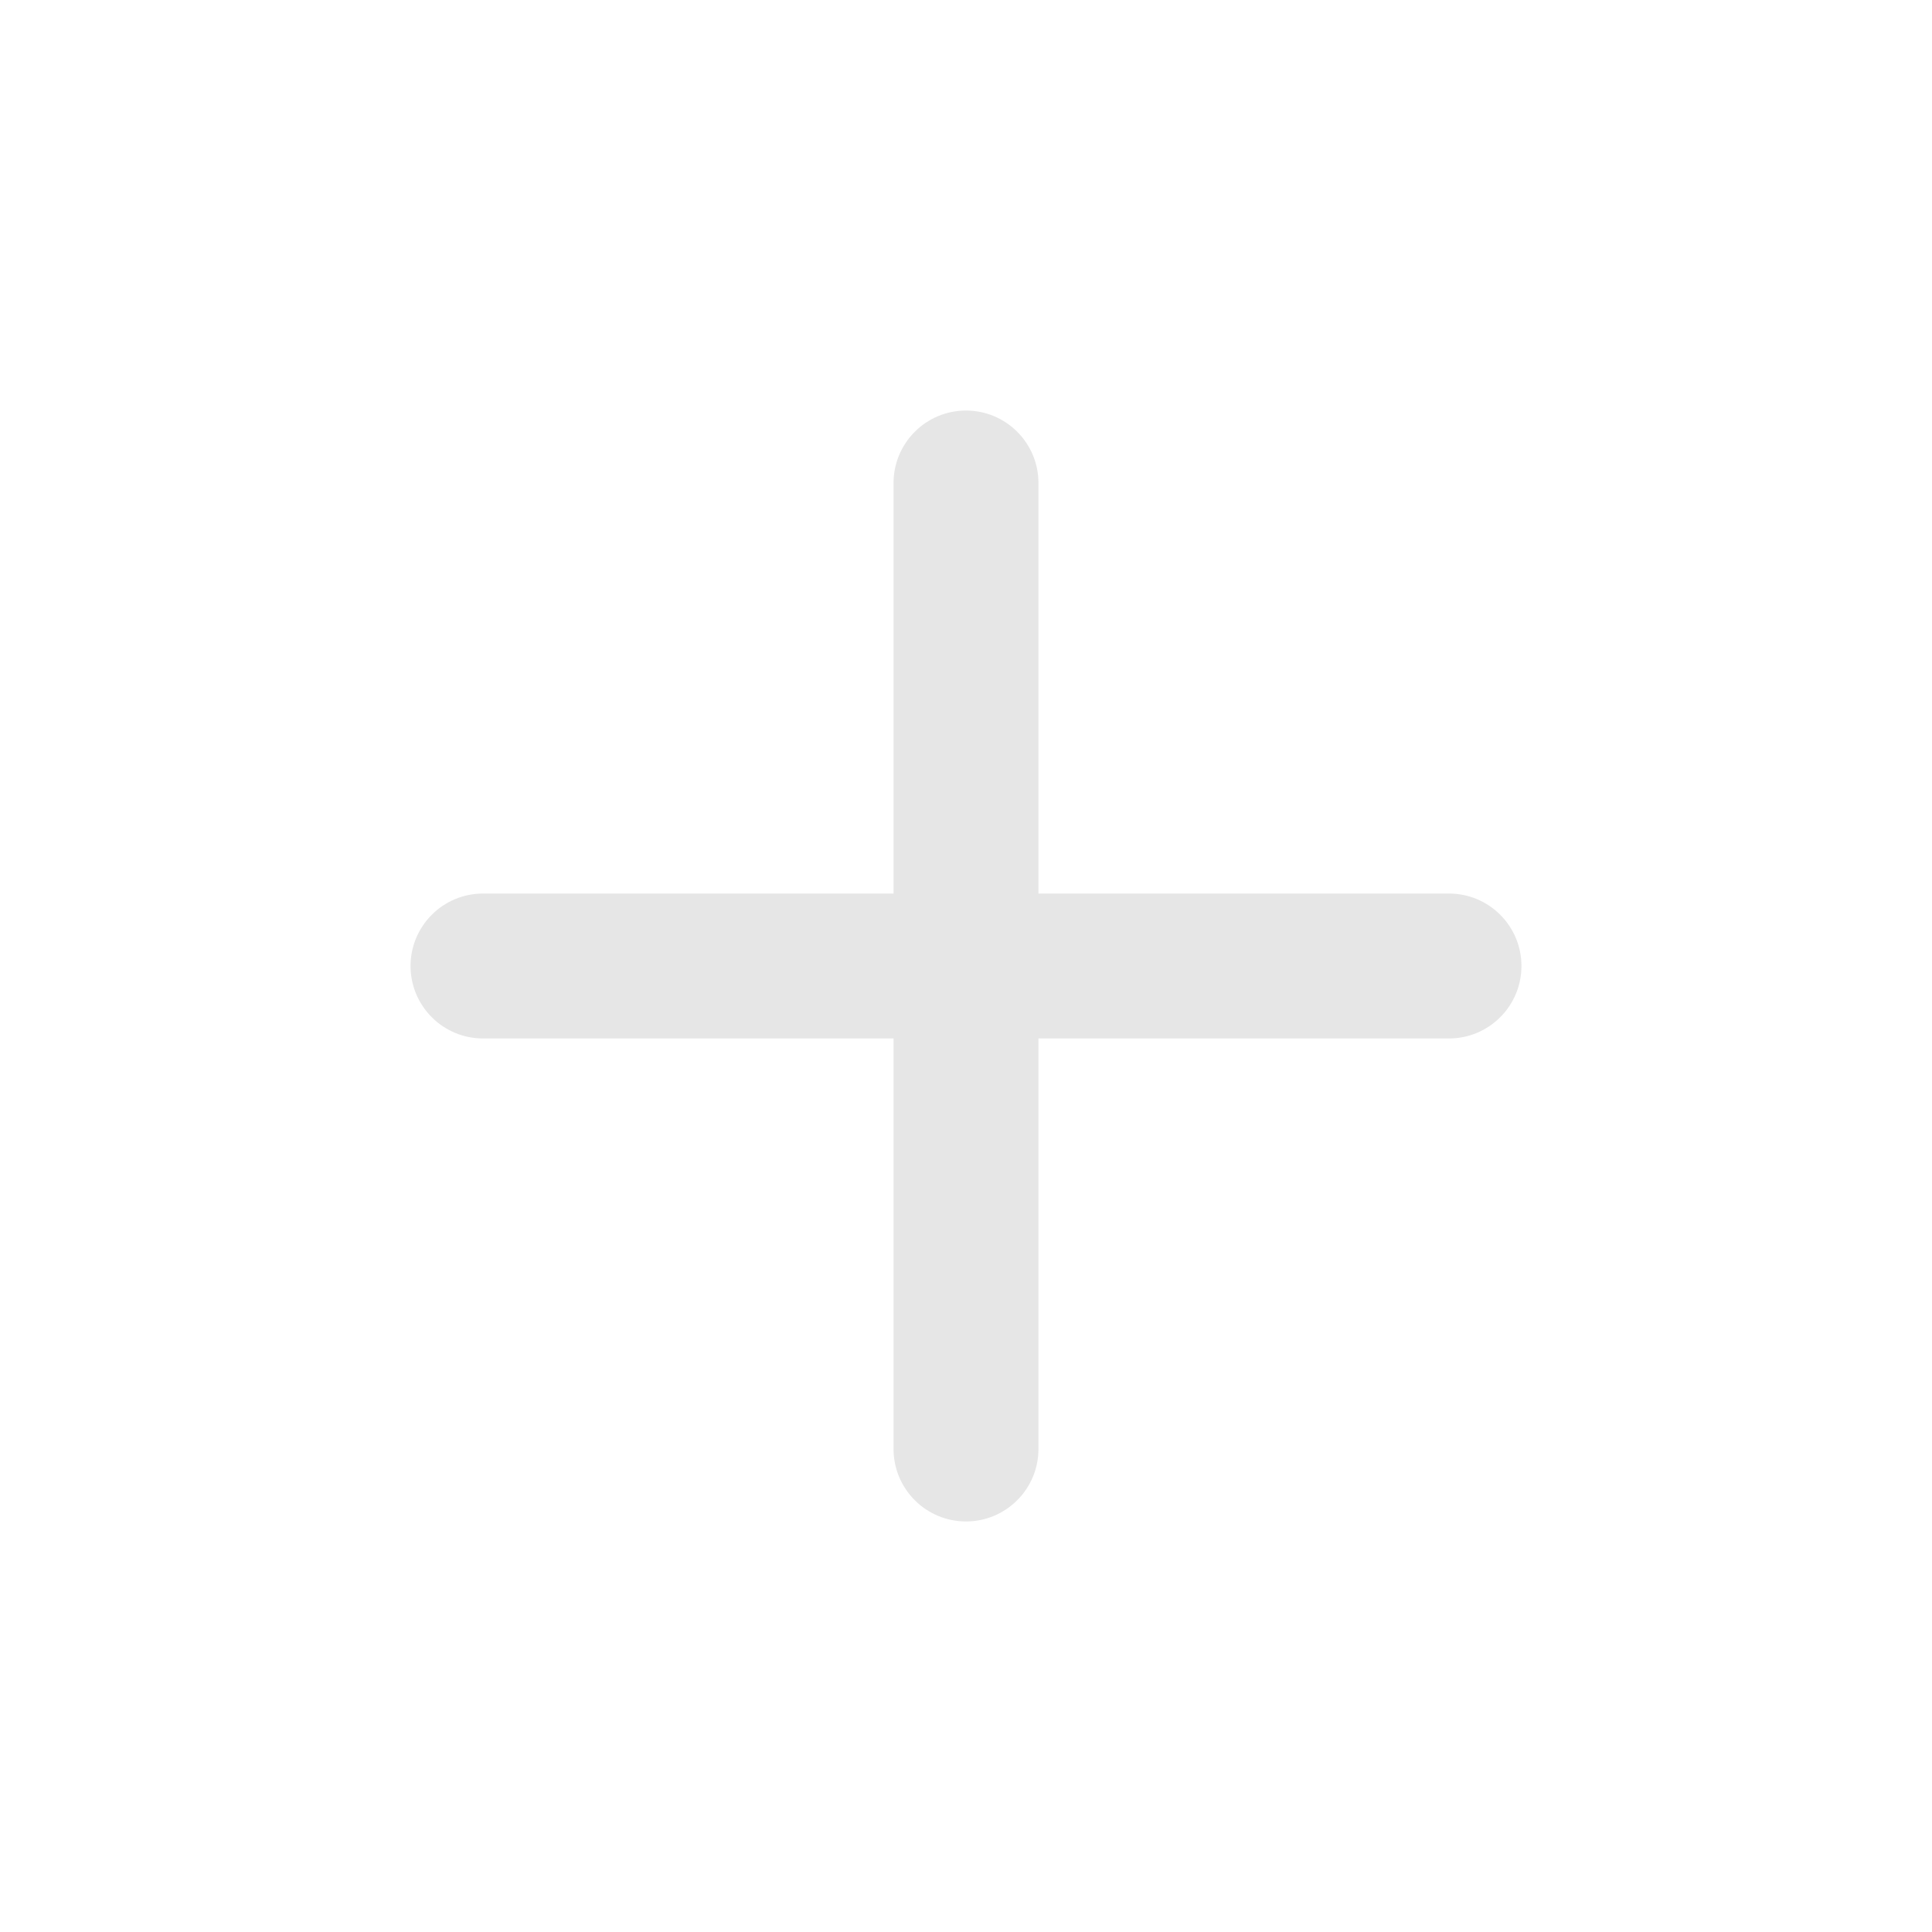
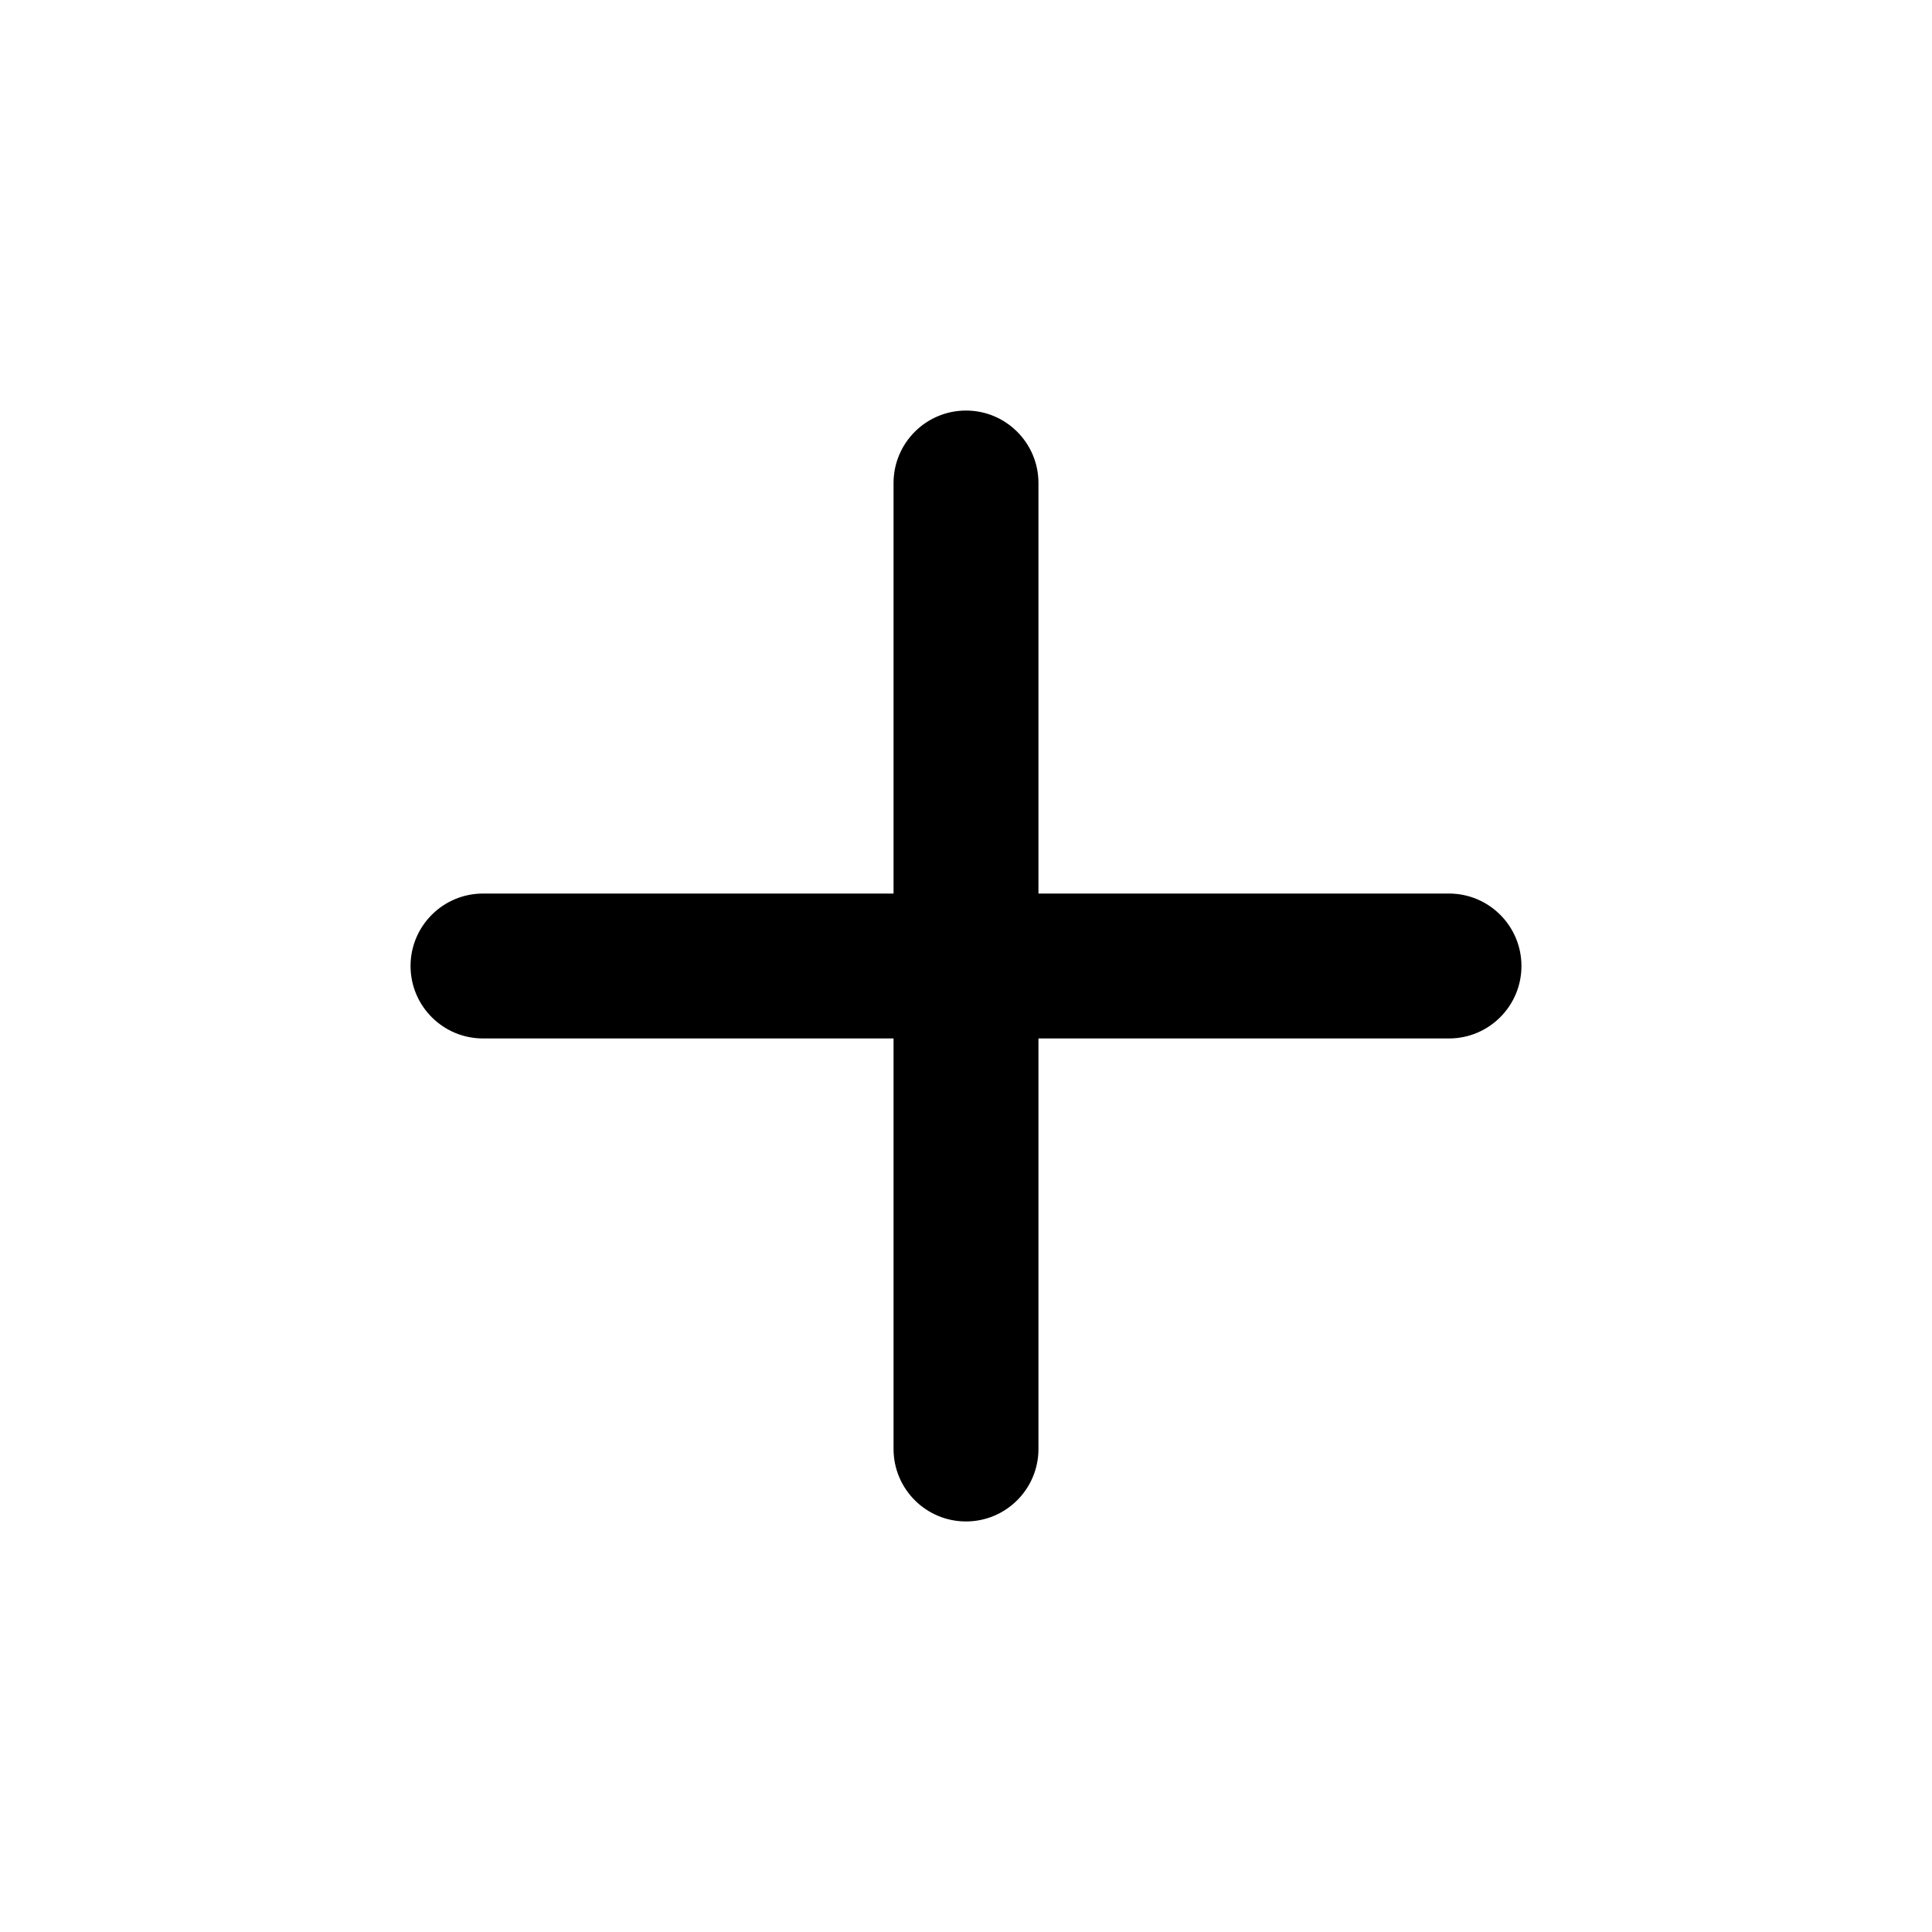
<svg xmlns="http://www.w3.org/2000/svg" width="20" height="20" viewBox="0 0 20 20" fill="none">
-   <path fill-rule="evenodd" clip-rule="evenodd" d="M9.25 15C9.25 15.414 9.586 15.75 10 15.75C10.414 15.75 10.75 15.414 10.75 15V10.75H15C15.414 10.75 15.75 10.414 15.75 10C15.75 9.586 15.414 9.25 15 9.25H10.75V5C10.75 4.586 10.414 4.25 10 4.25C9.586 4.25 9.25 4.586 9.25 5V9.25H5C4.586 9.25 4.25 9.586 4.25 10C4.25 10.414 4.586 10.75 5 10.75H9.25V15Z" fill="black" fill-opacity="0.1" />
+   <path fill-rule="evenodd" clip-rule="evenodd" d="M9.25 15C9.25 15.414 9.586 15.75 10 15.75C10.414 15.75 10.75 15.414 10.75 15V10.75H15C15.414 10.75 15.75 10.414 15.75 10C15.75 9.586 15.414 9.25 15 9.25H10.75V5C10.75 4.586 10.414 4.25 10 4.25C9.586 4.25 9.25 4.586 9.25 5V9.25H5C4.586 9.25 4.25 9.586 4.25 10C4.25 10.414 4.586 10.75 5 10.75H9.25V15Z" fill="black" fill-opacity="1" />
</svg>
